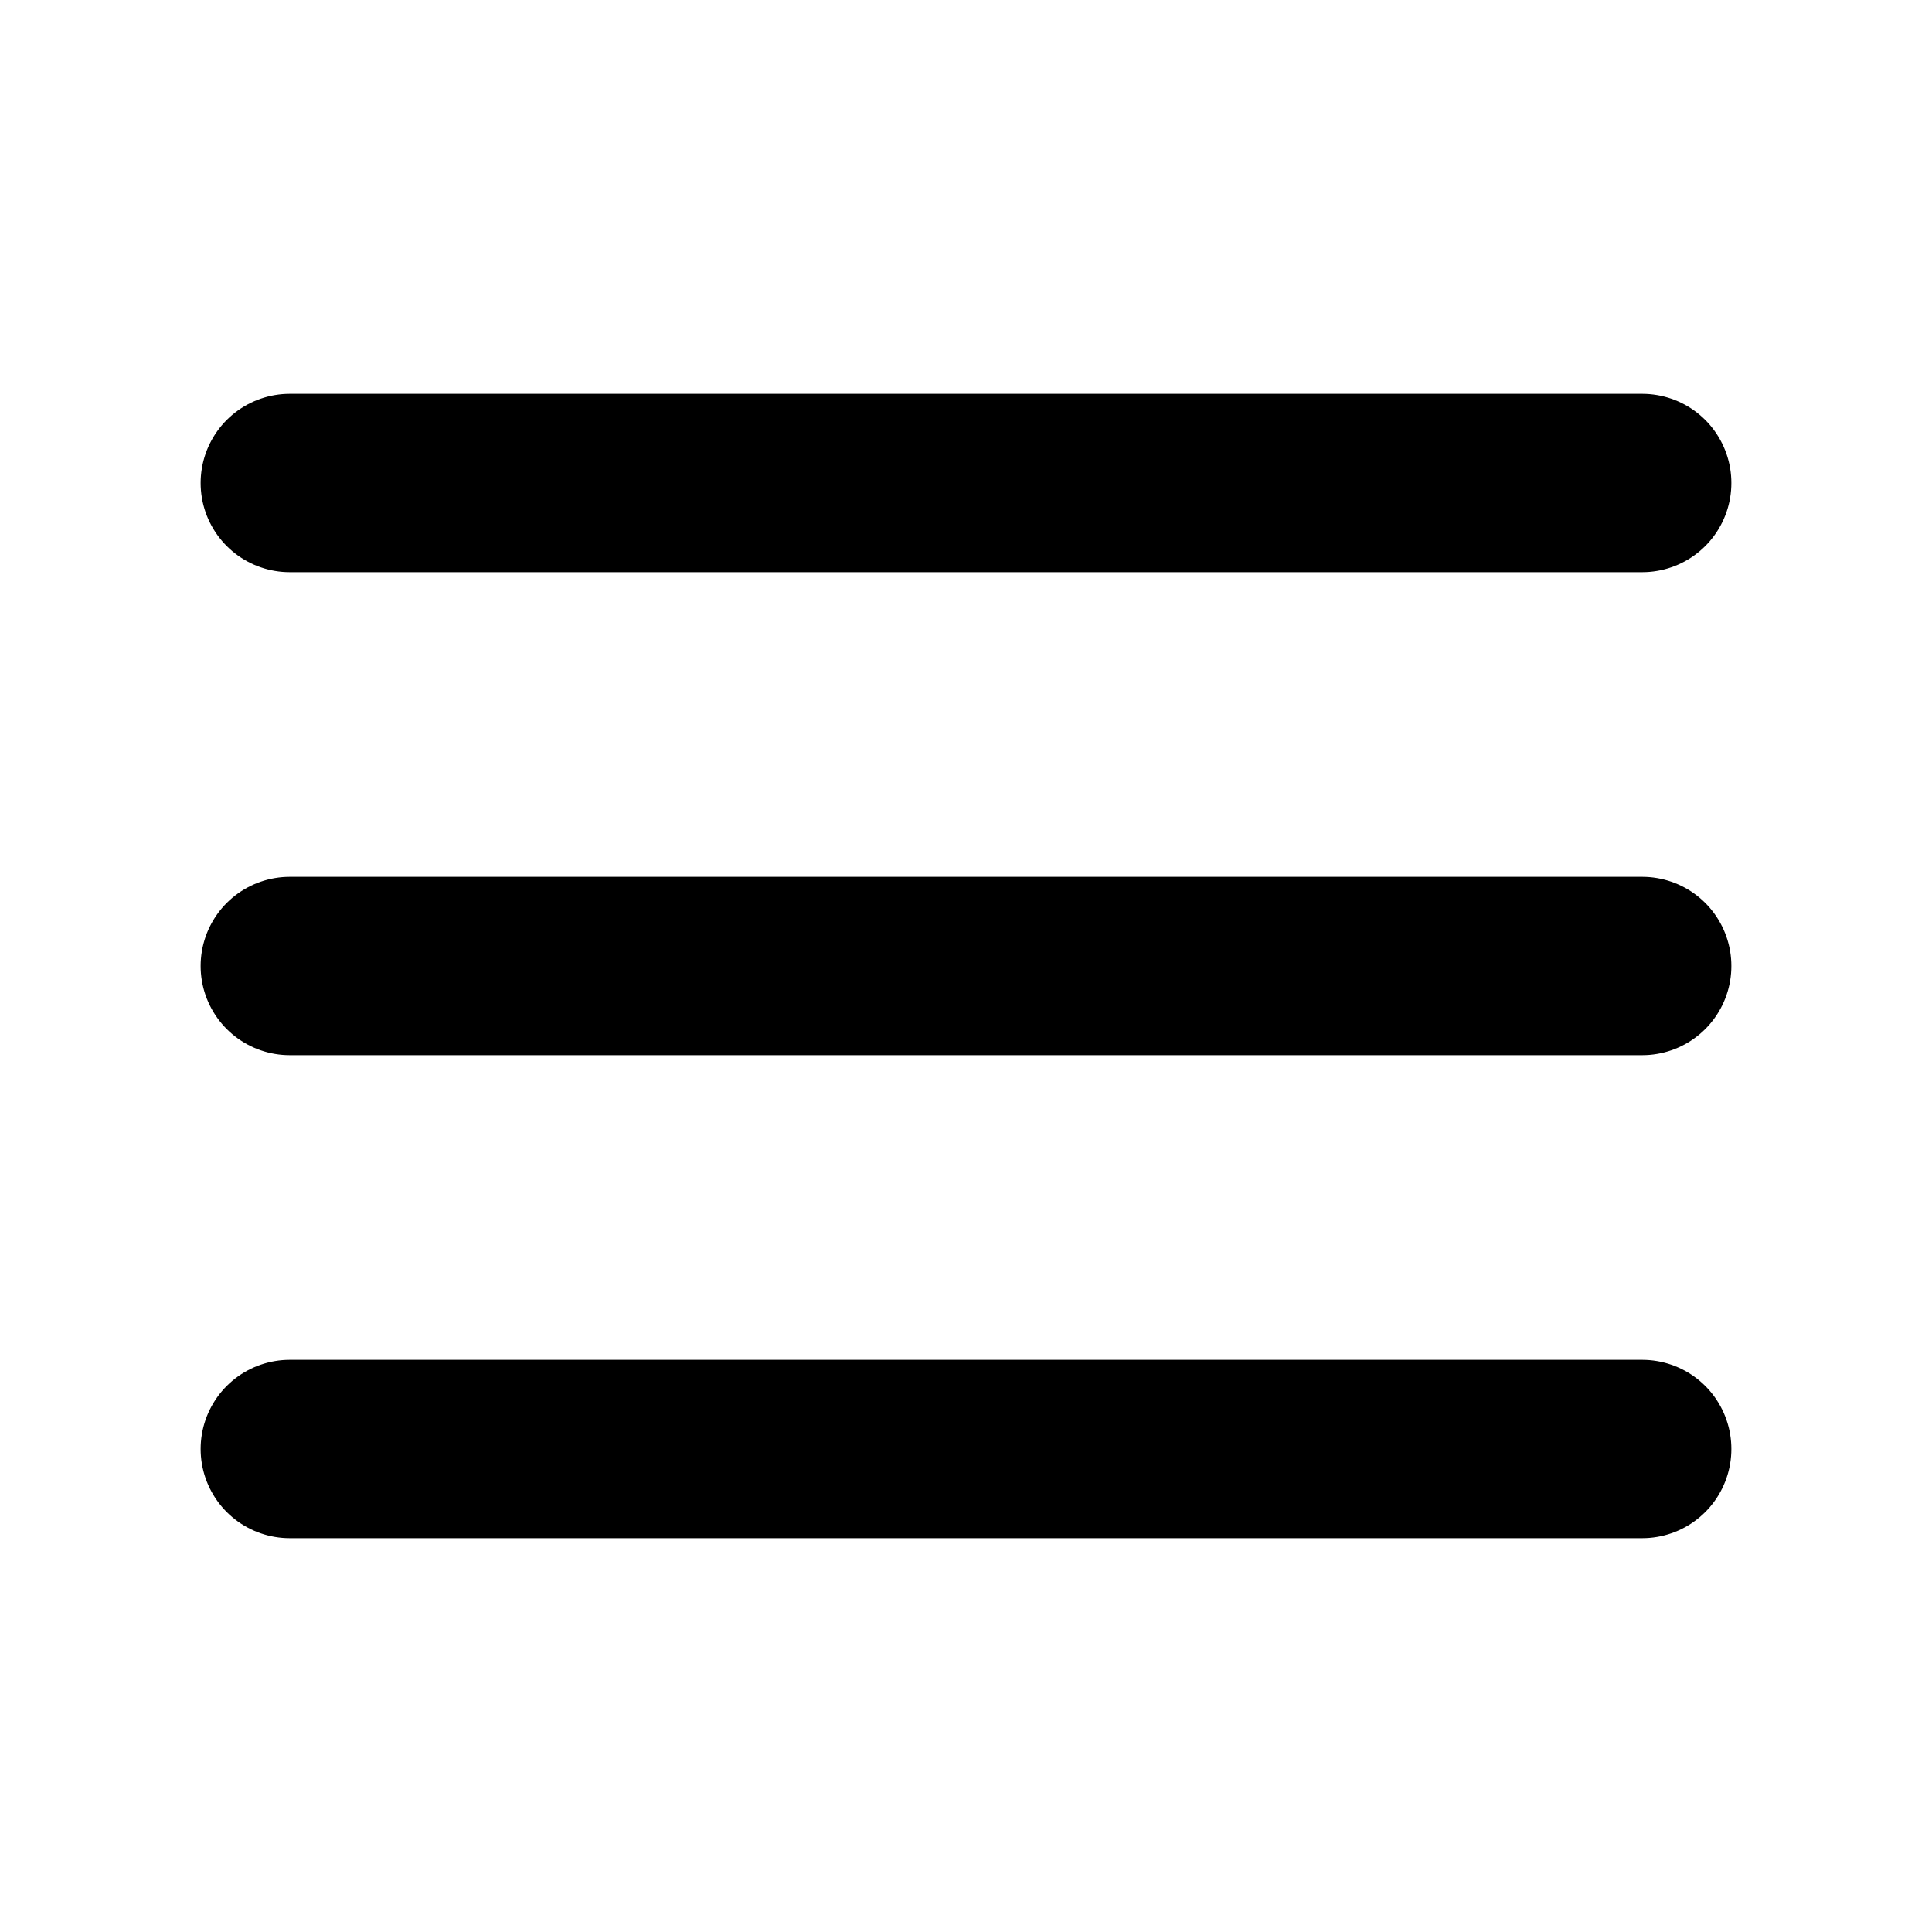
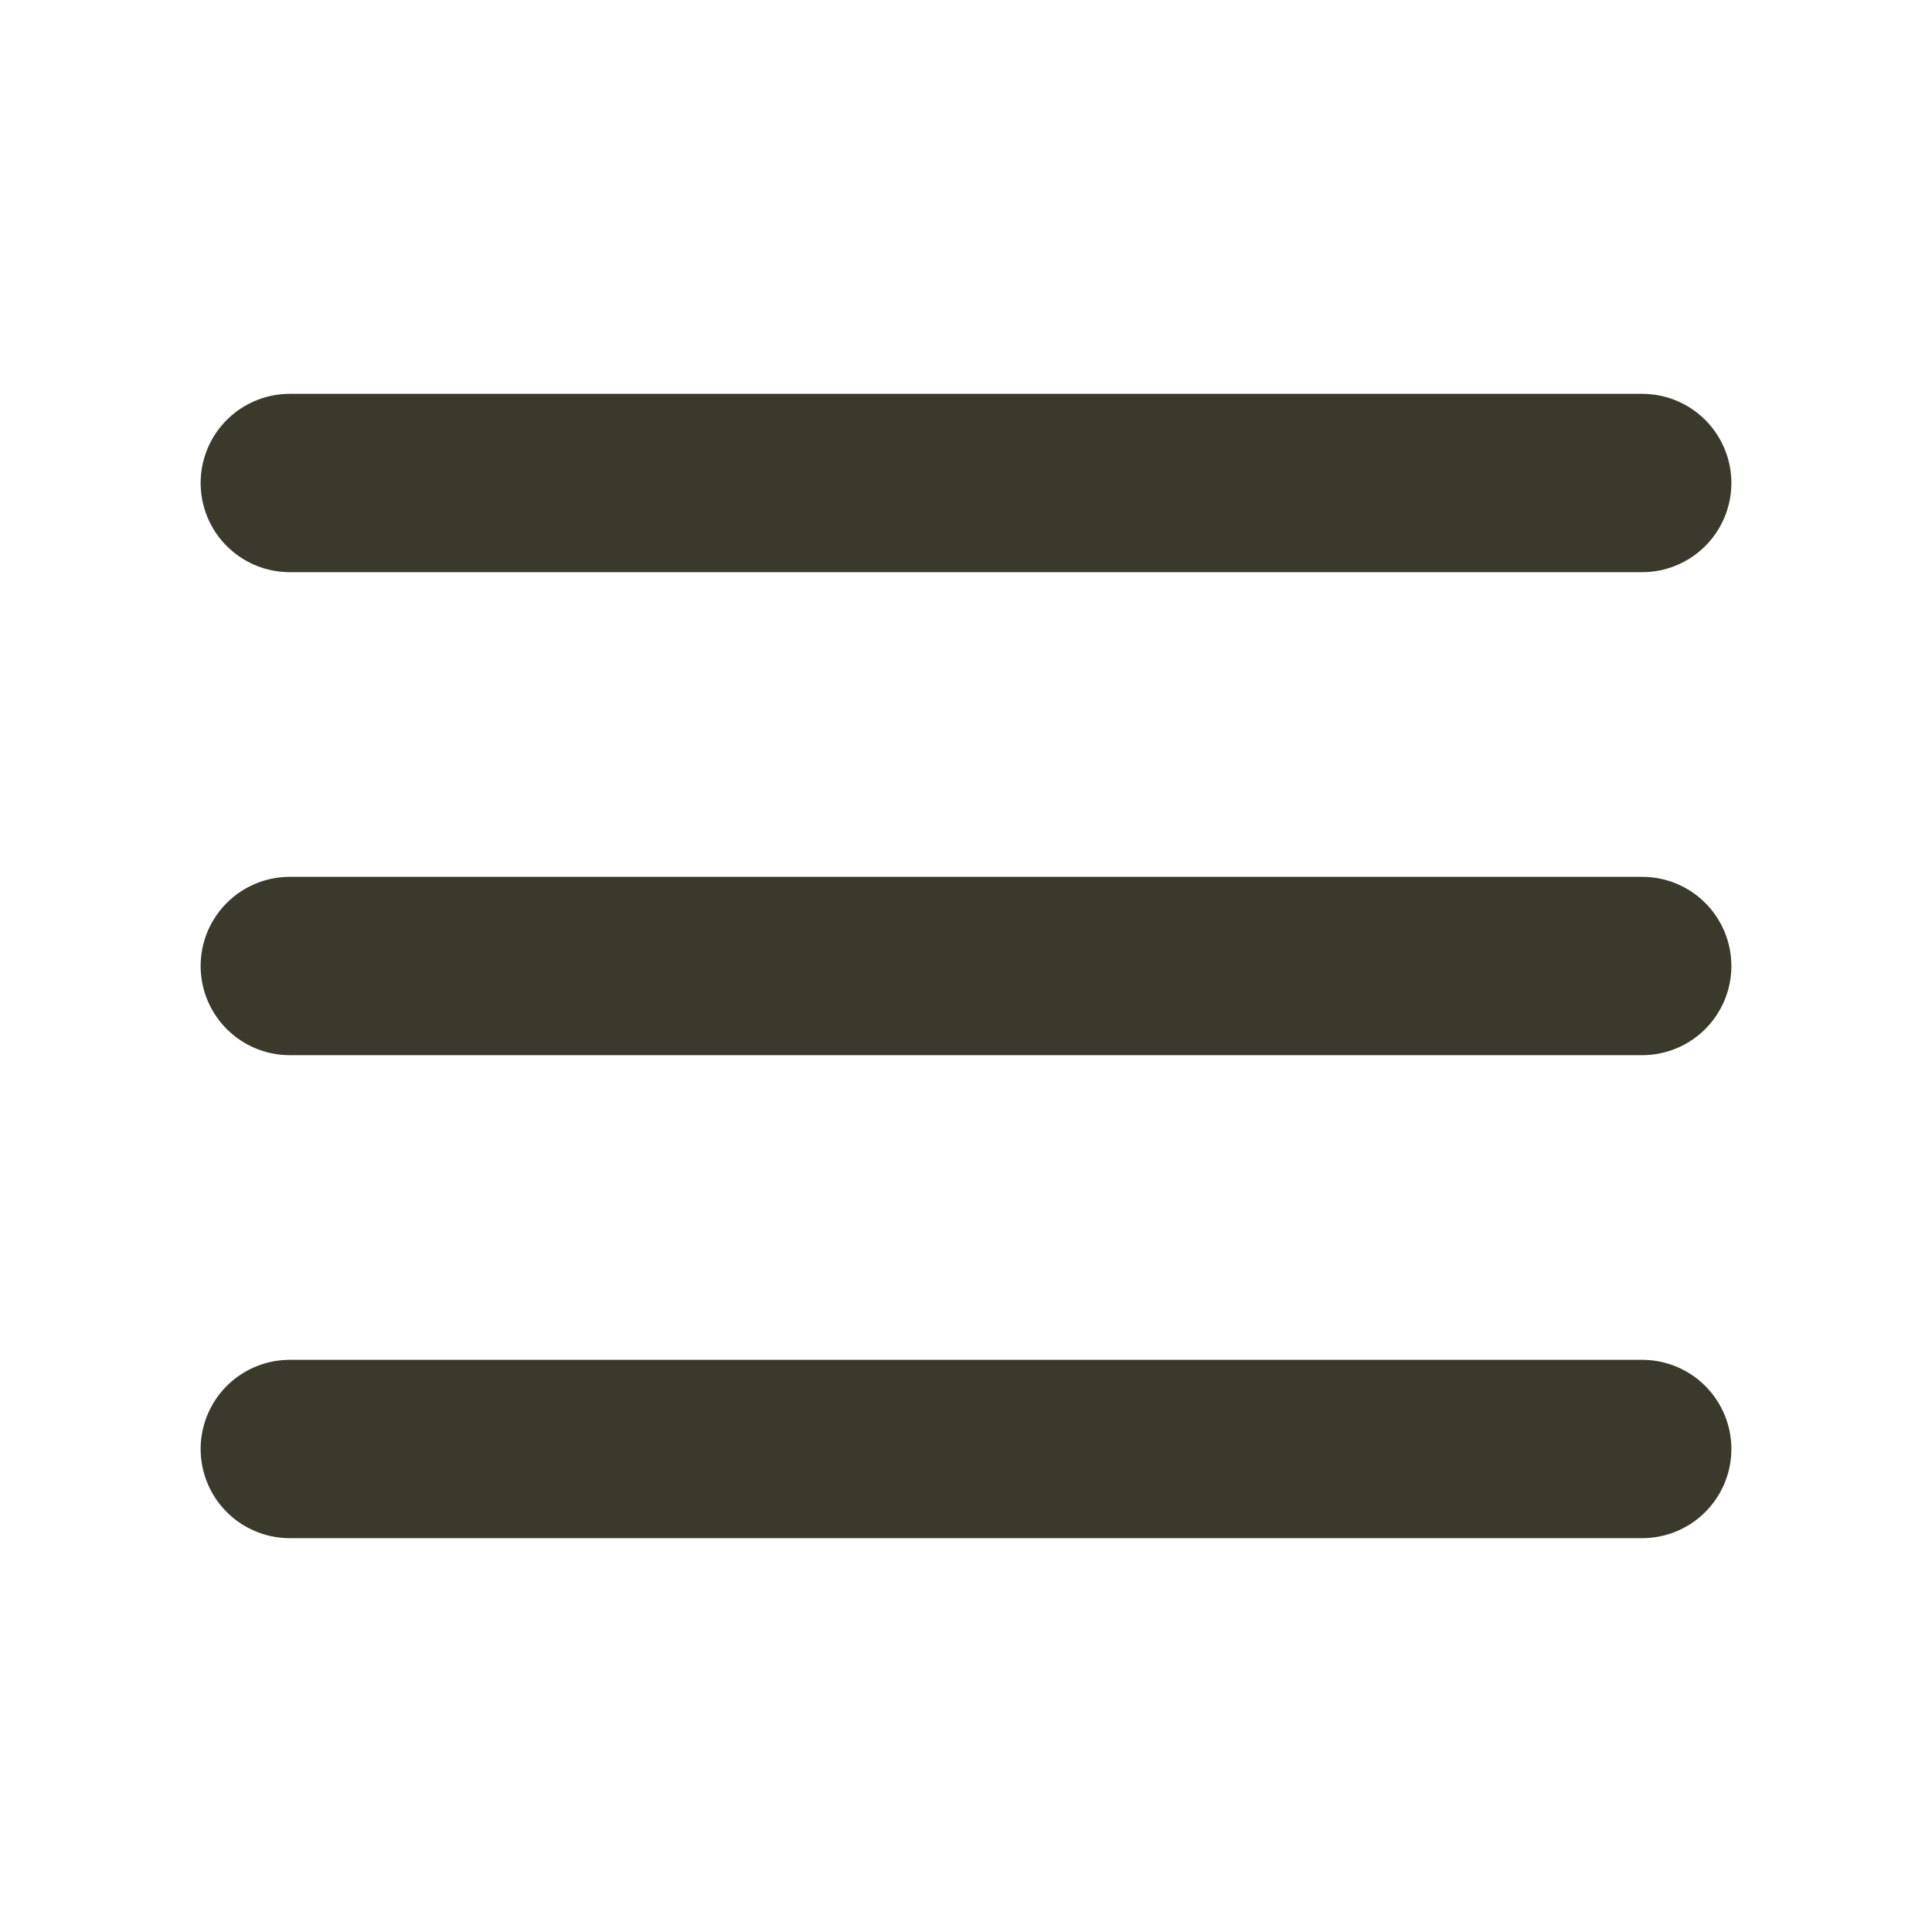
<svg xmlns="http://www.w3.org/2000/svg" width="26" height="26" viewBox="0 0 26 26" fill="none">
-   <path d="M3.9 19.5H22.1M3.9 13H22.1M3.9 6.5H22.1" stroke="black" stroke-width="2.4" stroke-linecap="round" stroke-linejoin="round" />
+   <path d="M3.9 19.5H22.1M3.9 13H22.1M3.9 6.5H22.1" stroke="#3B392C" stroke-width="2.4" stroke-linecap="round" stroke-linejoin="round" />
</svg>
